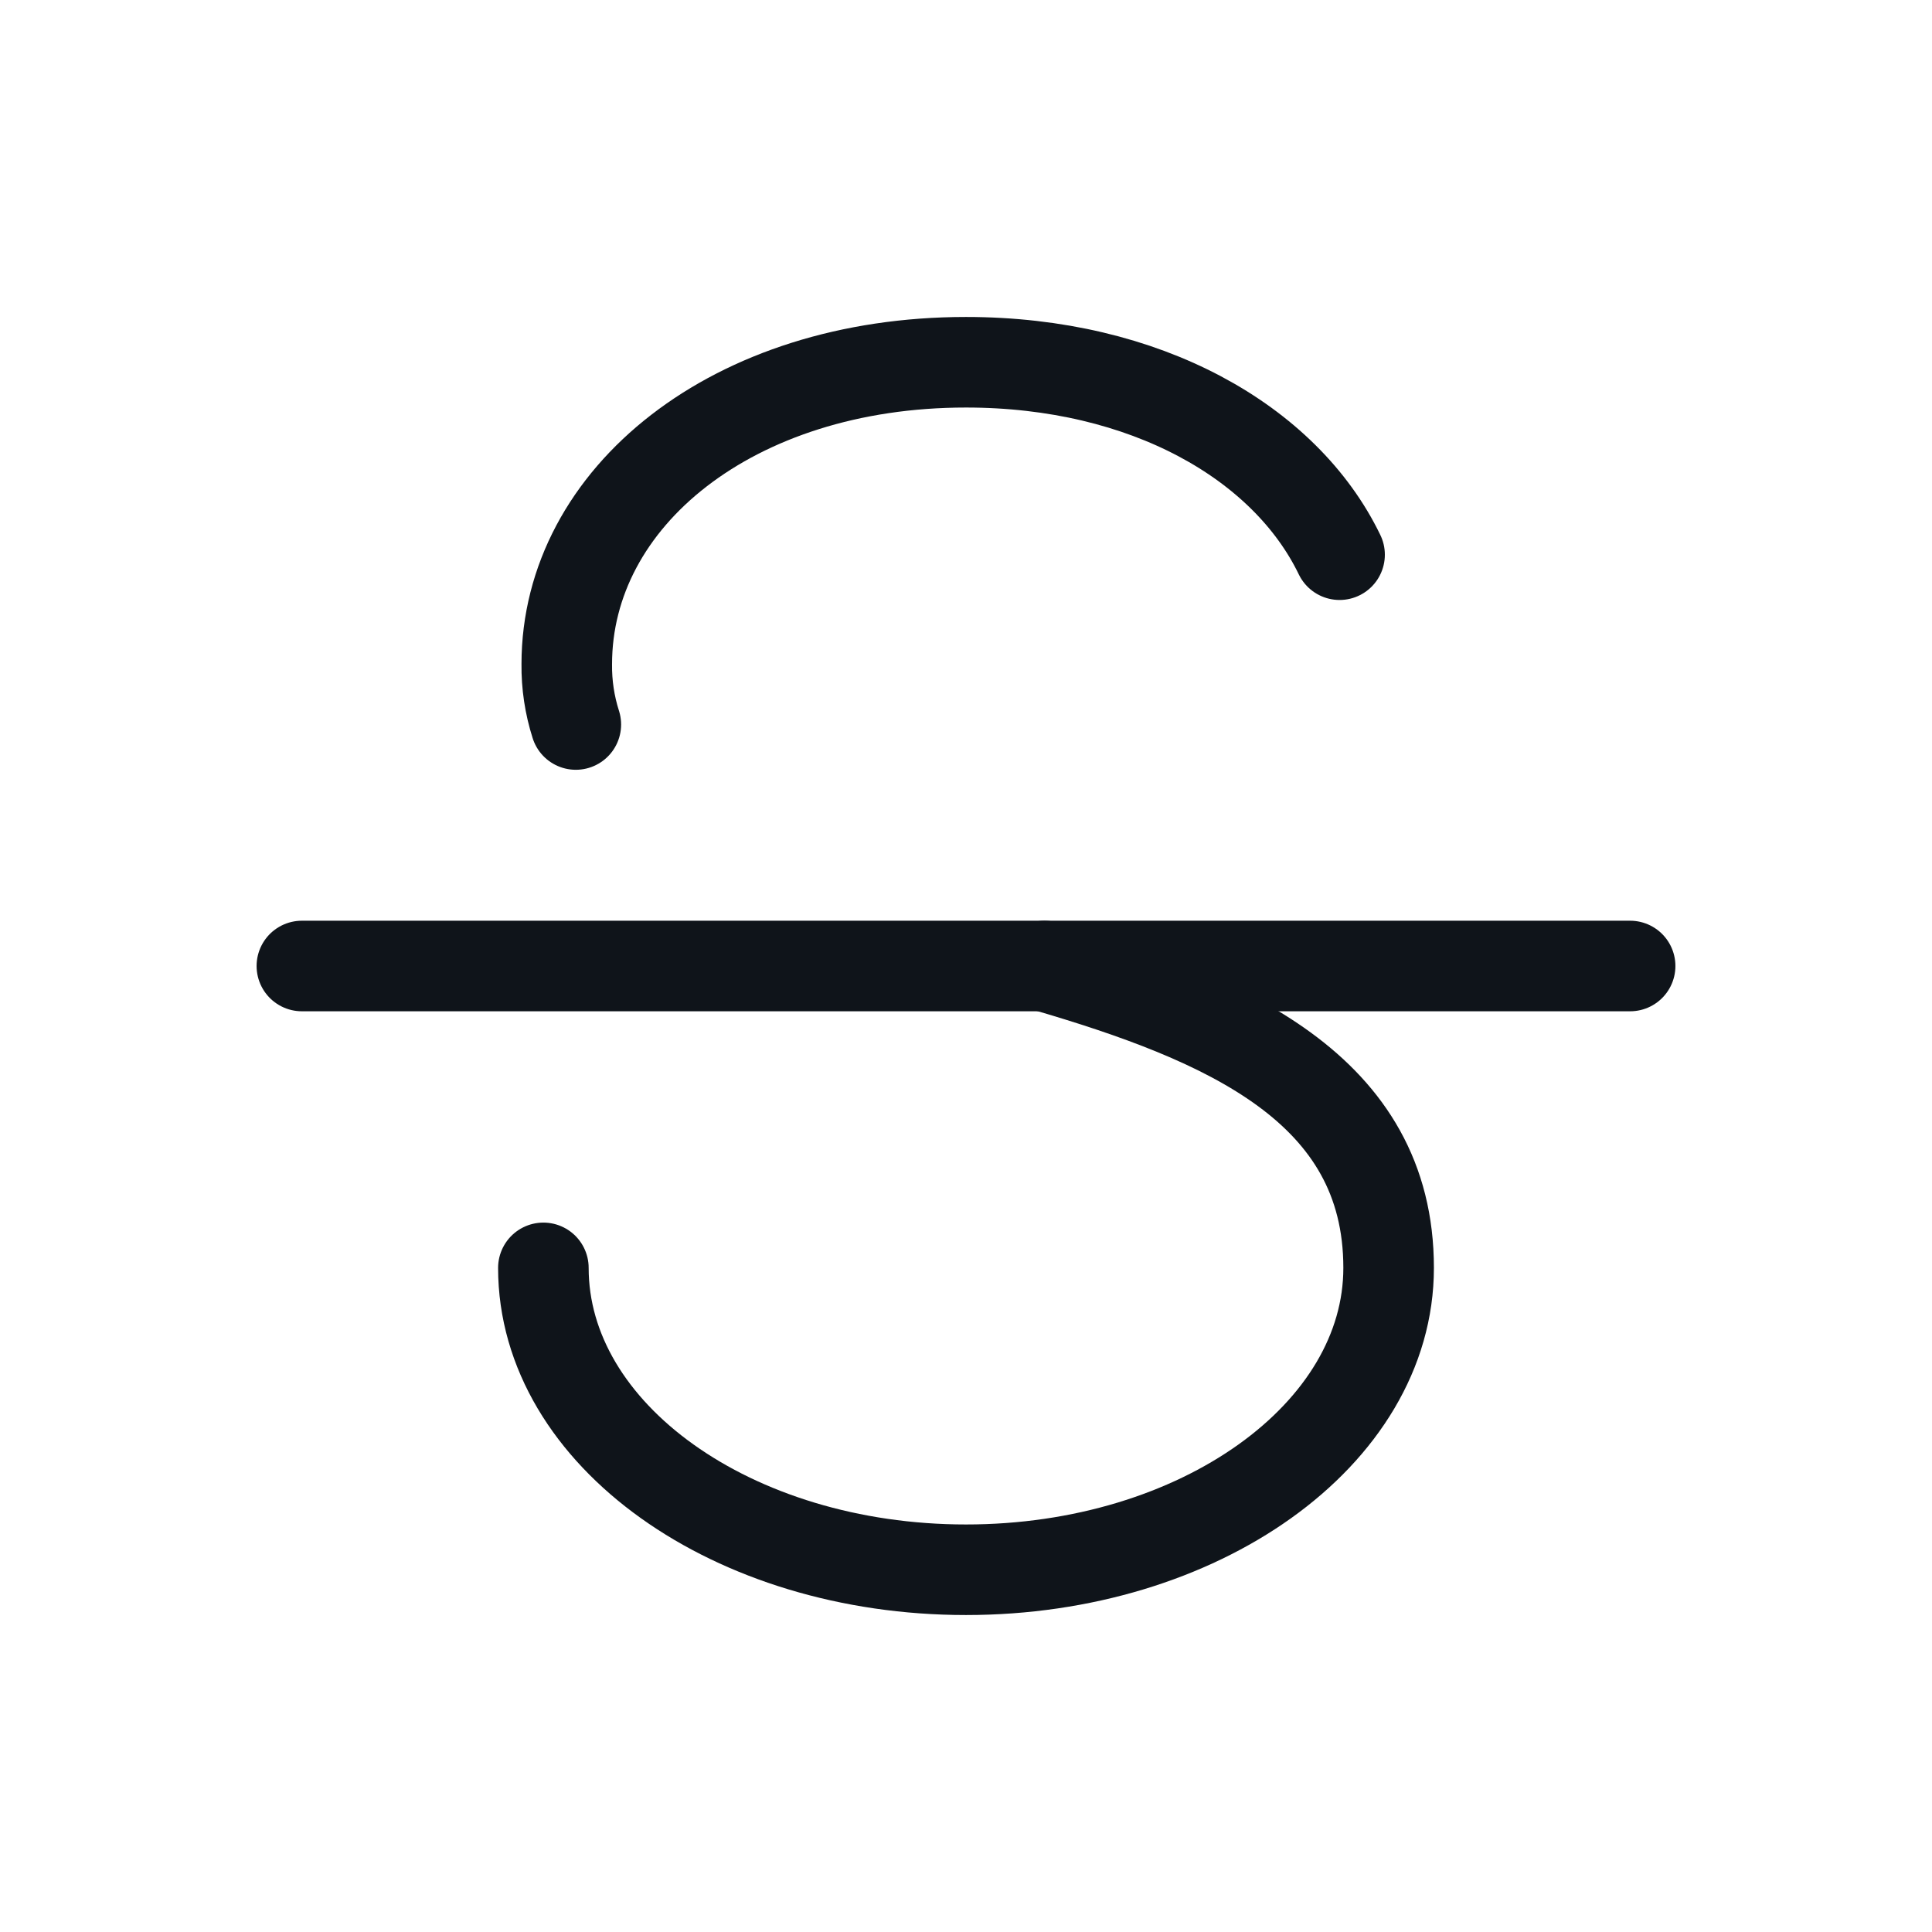
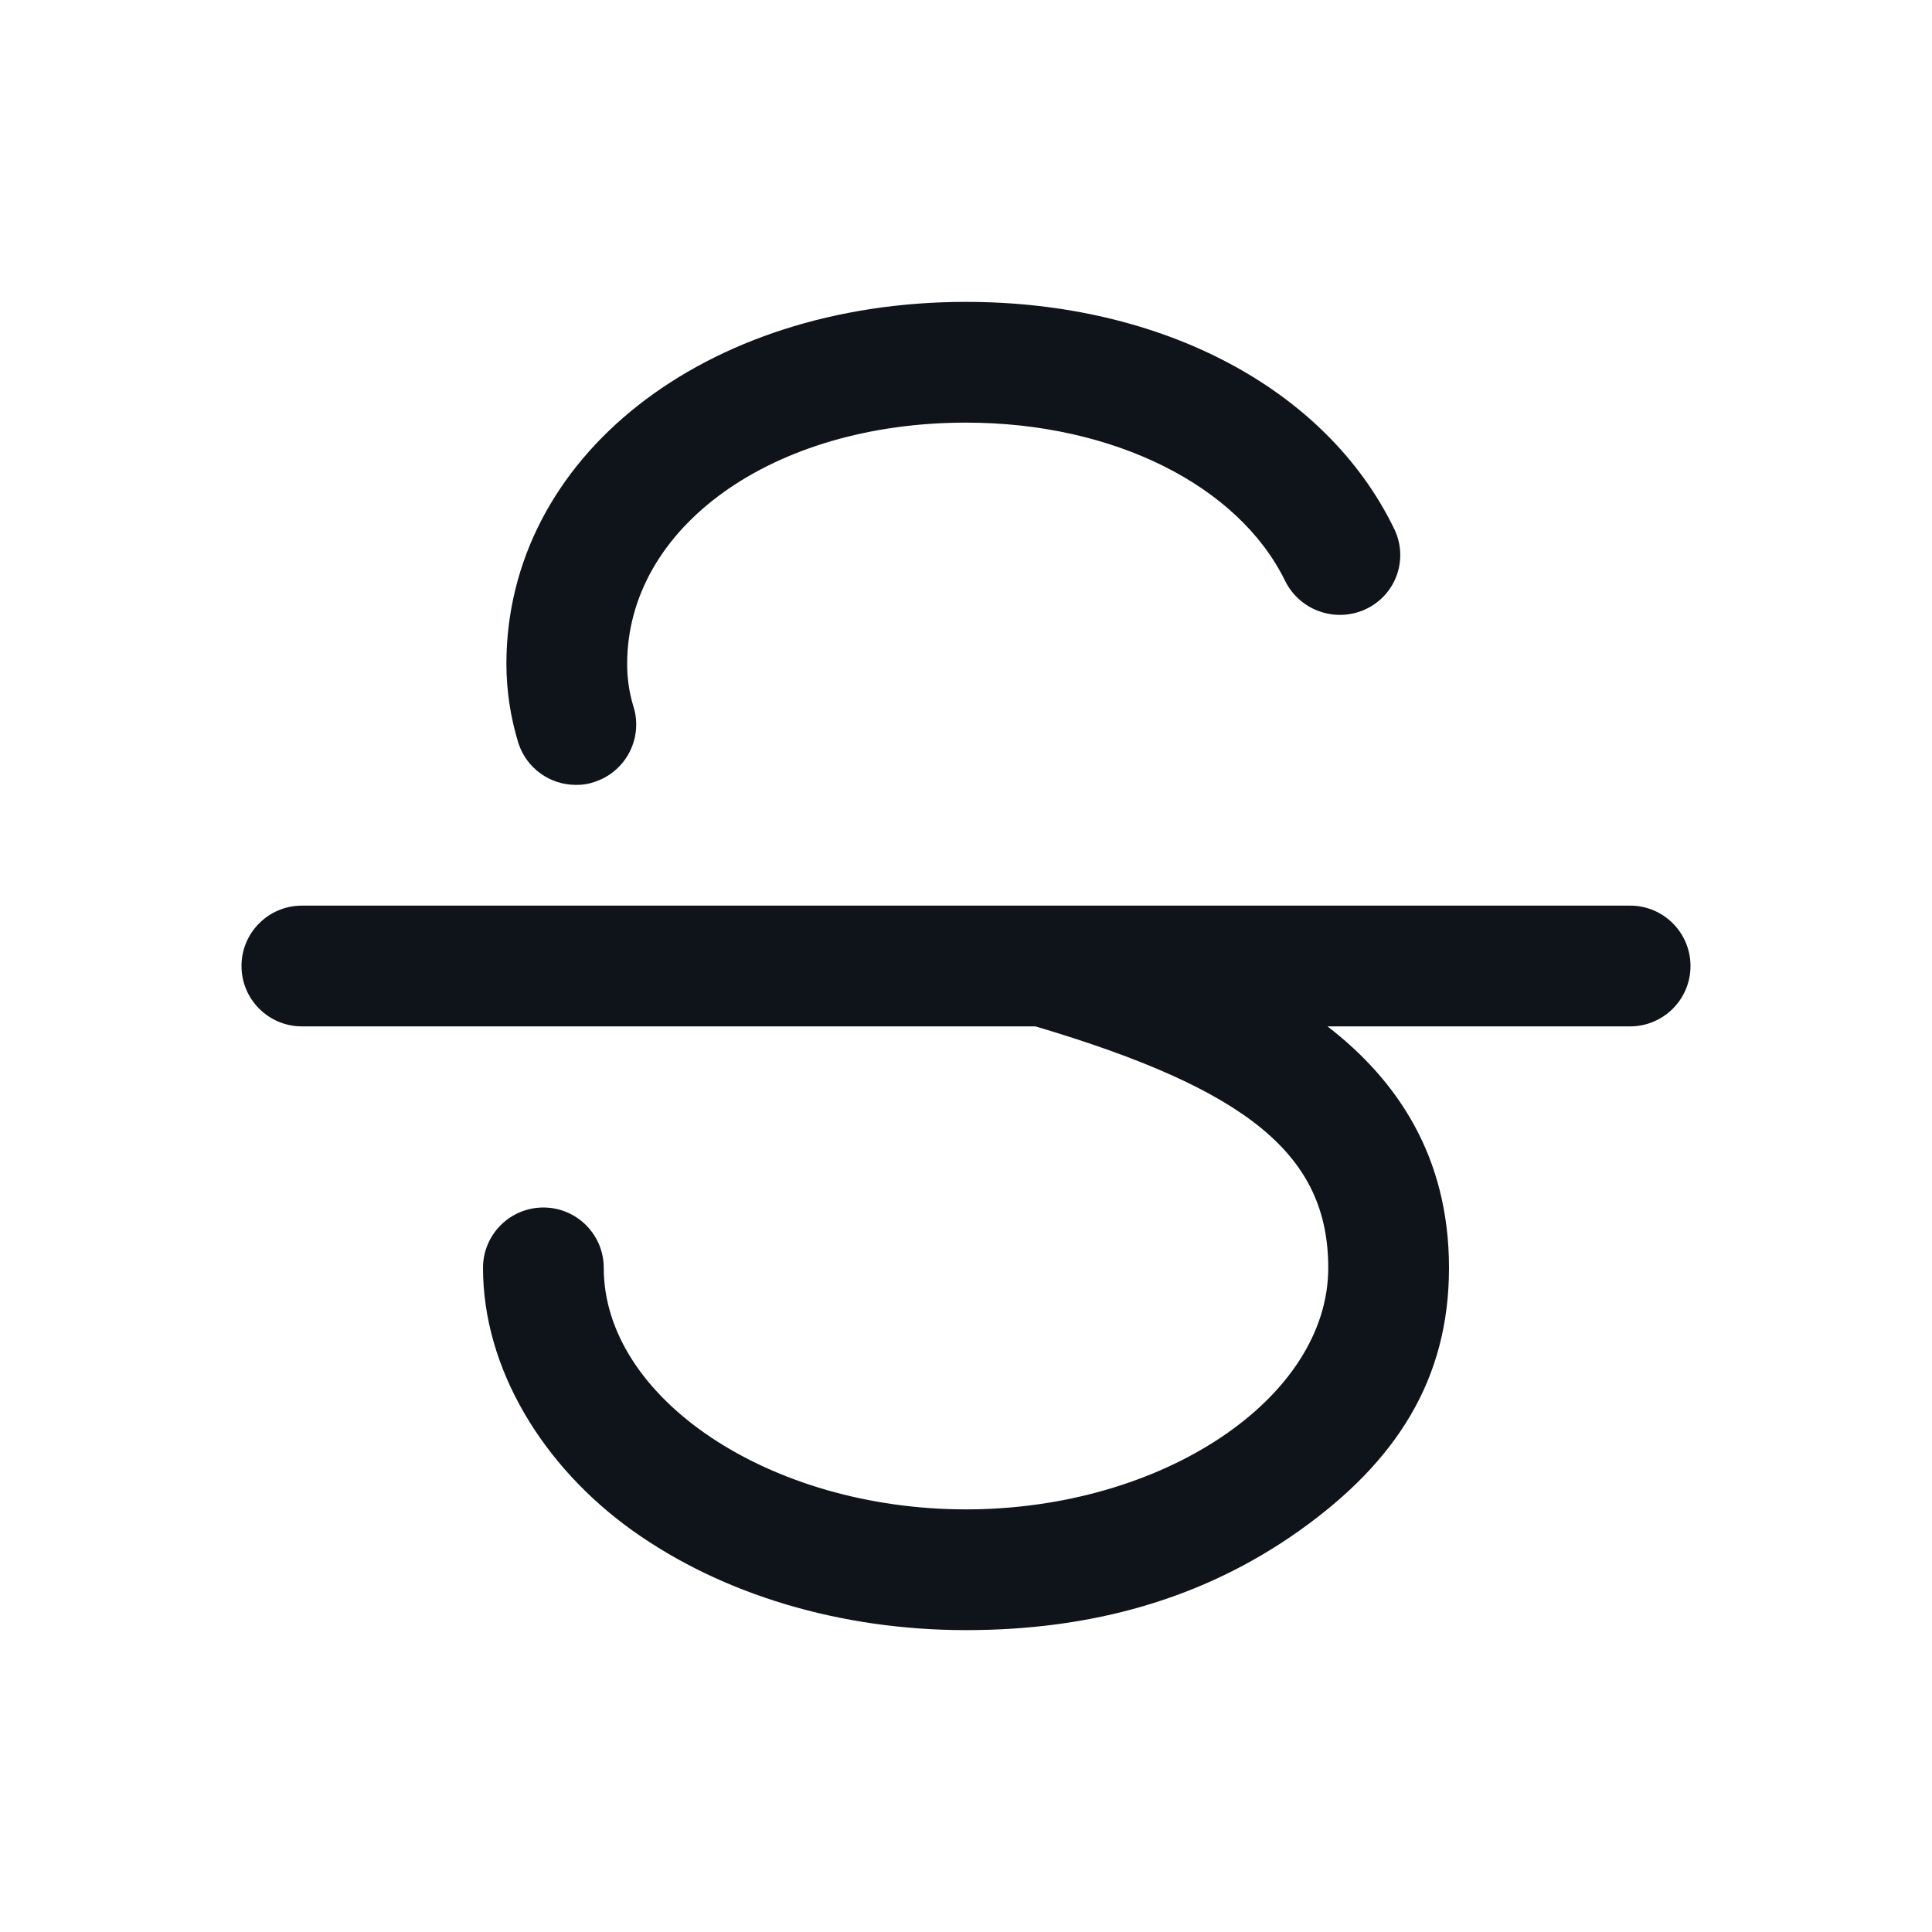
<svg xmlns="http://www.w3.org/2000/svg" width="192" height="192" fill="#0f141a" viewBox="0 0 256 256">
  <rect width="256" height="256" fill="none" />
-   <line x1="40" y1="128" x2="216" y2="128" fill="none" stroke="#0f141a" stroke-linecap="round" stroke-linejoin="round" stroke-width="12" />
-   <path d="M76.3,96a25.3,25.3,0,0,1-1.2-8c0-22.1,22-40,52.9-40,23.8,0,42.3,10.6,49.5,25.5" fill="none" stroke="#0f141a" stroke-linecap="round" stroke-linejoin="round" stroke-width="12" />
-   <path d="M72,168c0,22.1,25.1,40,56,40s56-17.9,56-40c0-23.8-21.6-33-45.6-40" fill="none" stroke="#0f141a" stroke-linecap="round" stroke-linejoin="round" stroke-width="12" />
+   <path d="M224,128a8,8,0,0,1-8,8H175.9c9.2,7.1,16.1,17.2,16.1,32s-7,25.7-19.8,34.8S144.6,216,128,216s-32.3-4.7-44.2-13.2S64,181.3,64,168a8,8,0,0,1,16,0c0,17.3,22,32,48,32s48-14.7,48-32c0-14.9-10.5-23.6-38.8-32H40a8,8,0,0,1,0-16H216A8,8,0,0,1,224,128ZM76.3,104a6.9,6.9,0,0,0,2.5-.4,8,8,0,0,0,5.1-10.1,19.2,19.2,0,0,1-.8-5.5c0-18.2,19.3-32,44.9-32,19.5,0,36.1,8.3,42.3,21A8.1,8.1,0,0,0,181,80.7,7.9,7.9,0,0,0,184.7,70c-9-18.5-30.7-30-56.7-30C93.3,40,67.1,60.6,67.1,88a36,36,0,0,0,1.6,10.5A8,8,0,0,0,76.3,104Z" />
</svg>
